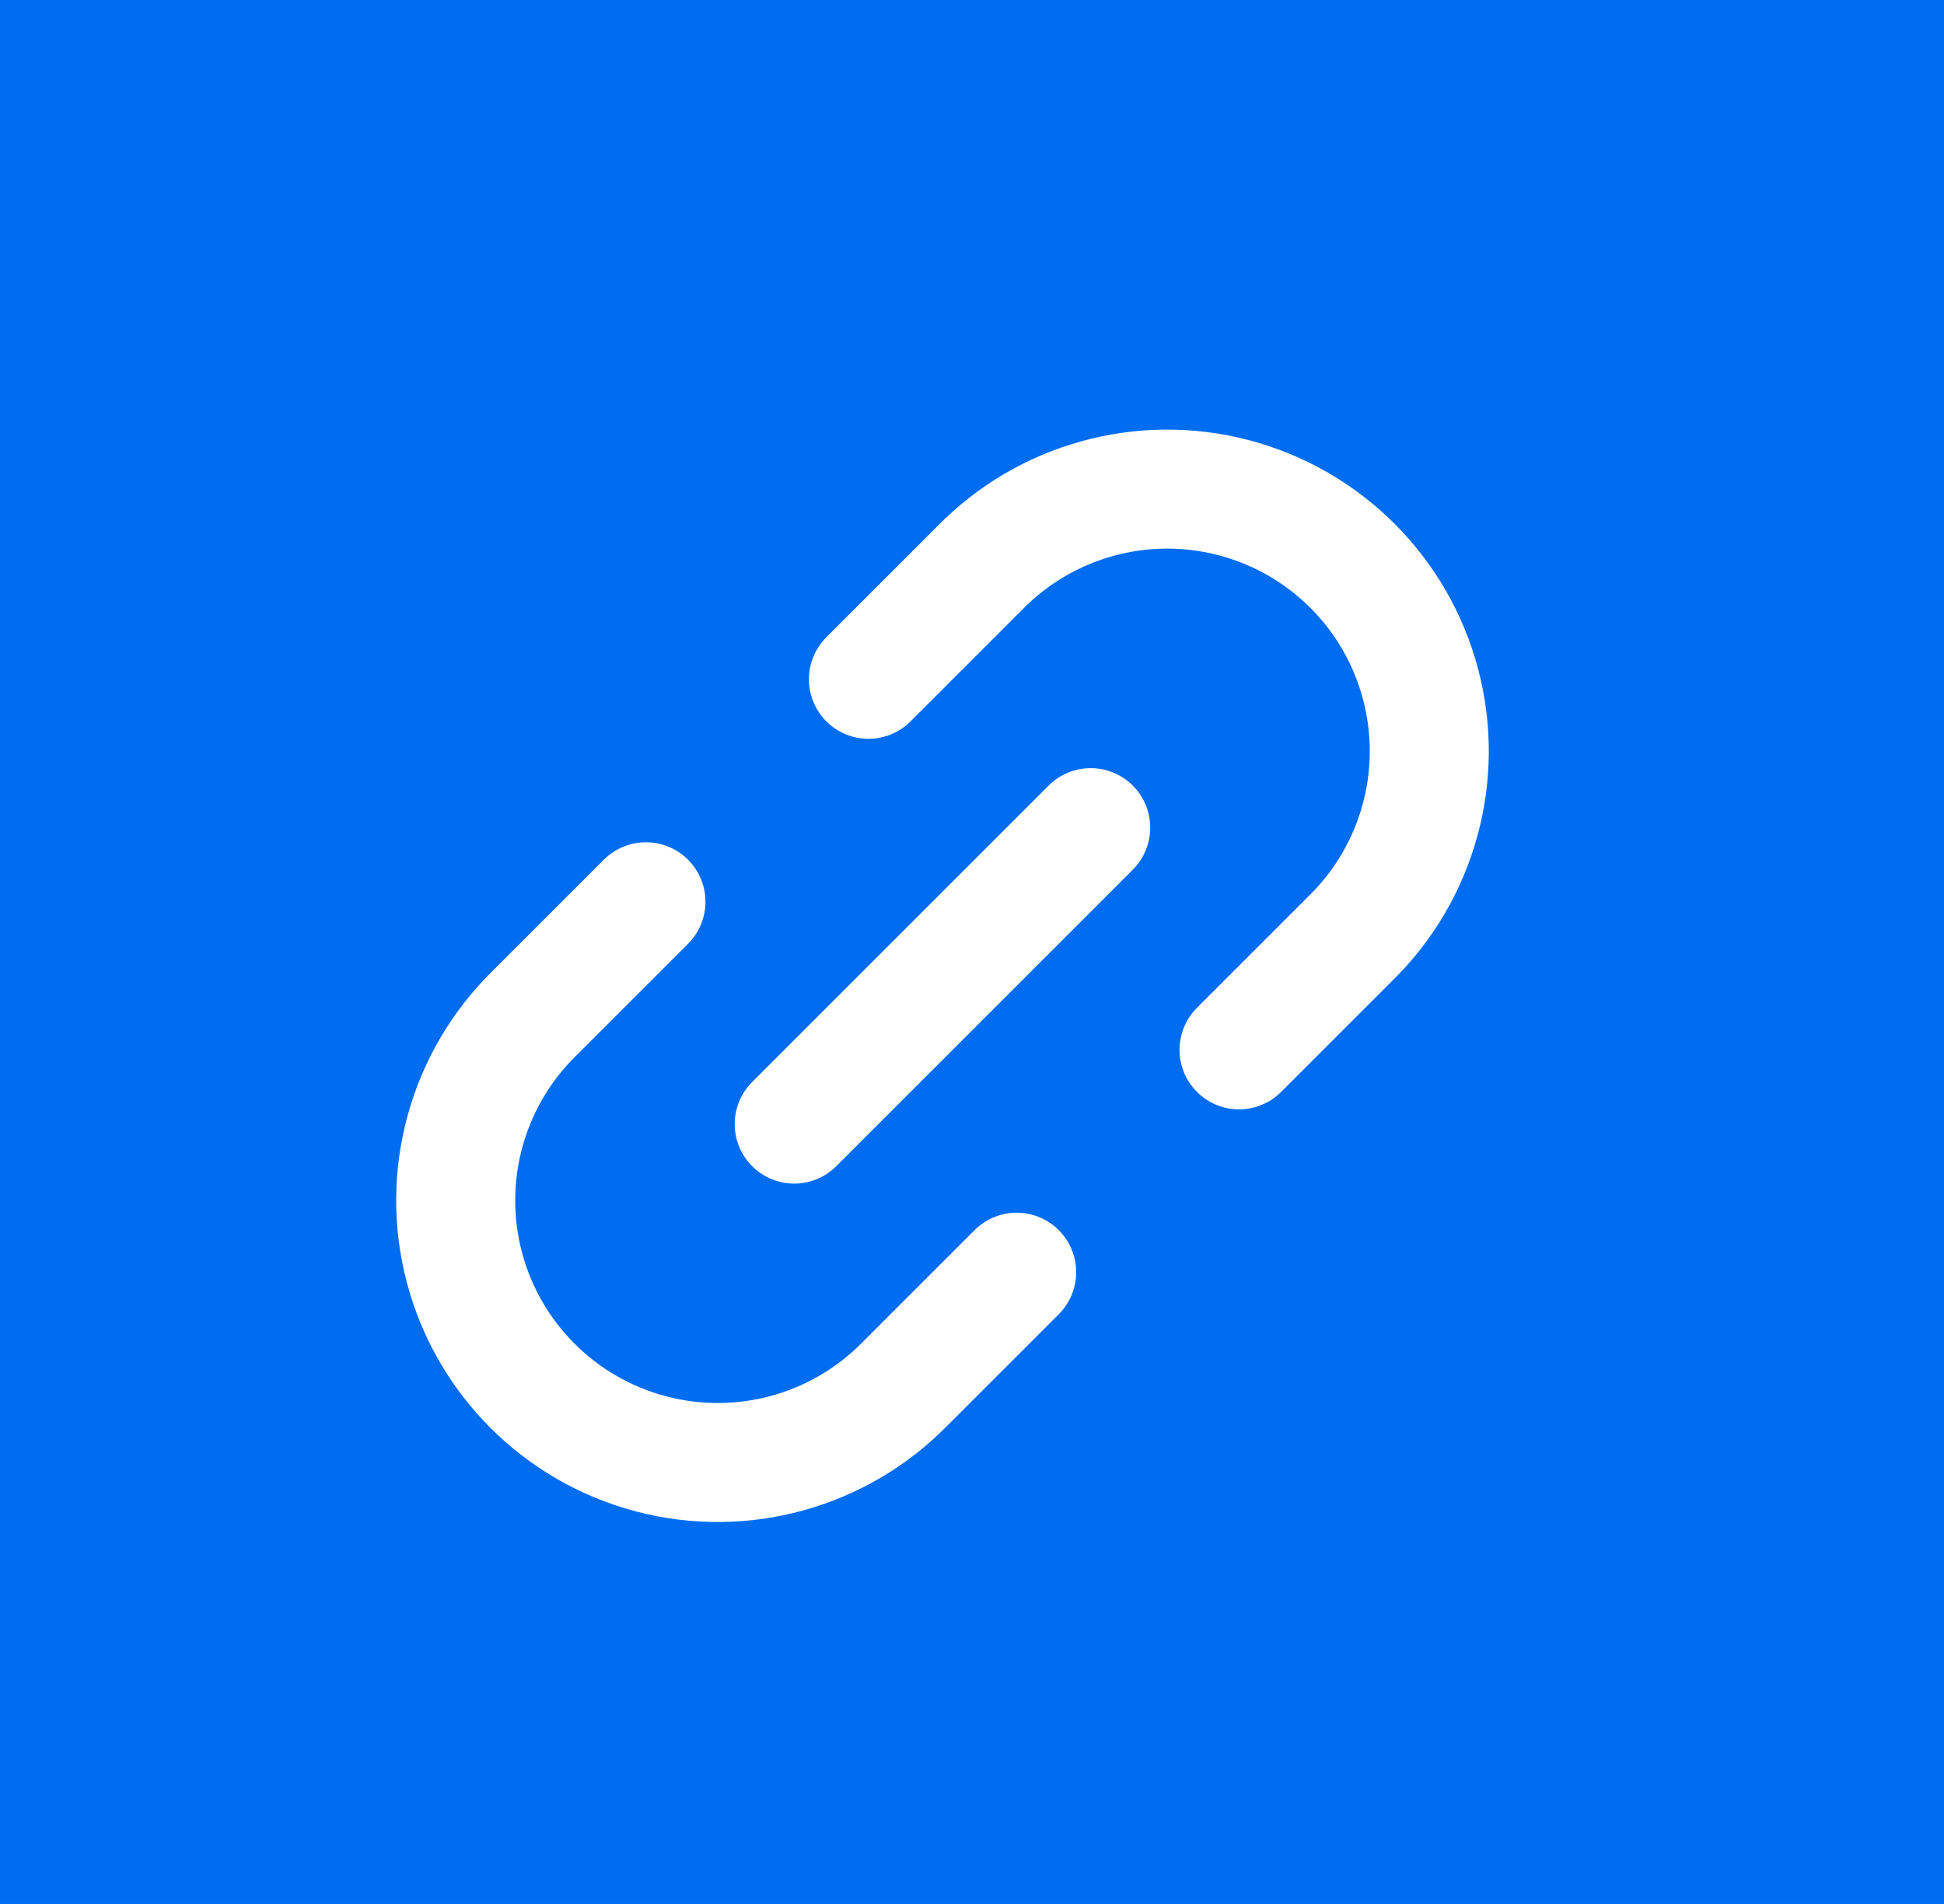
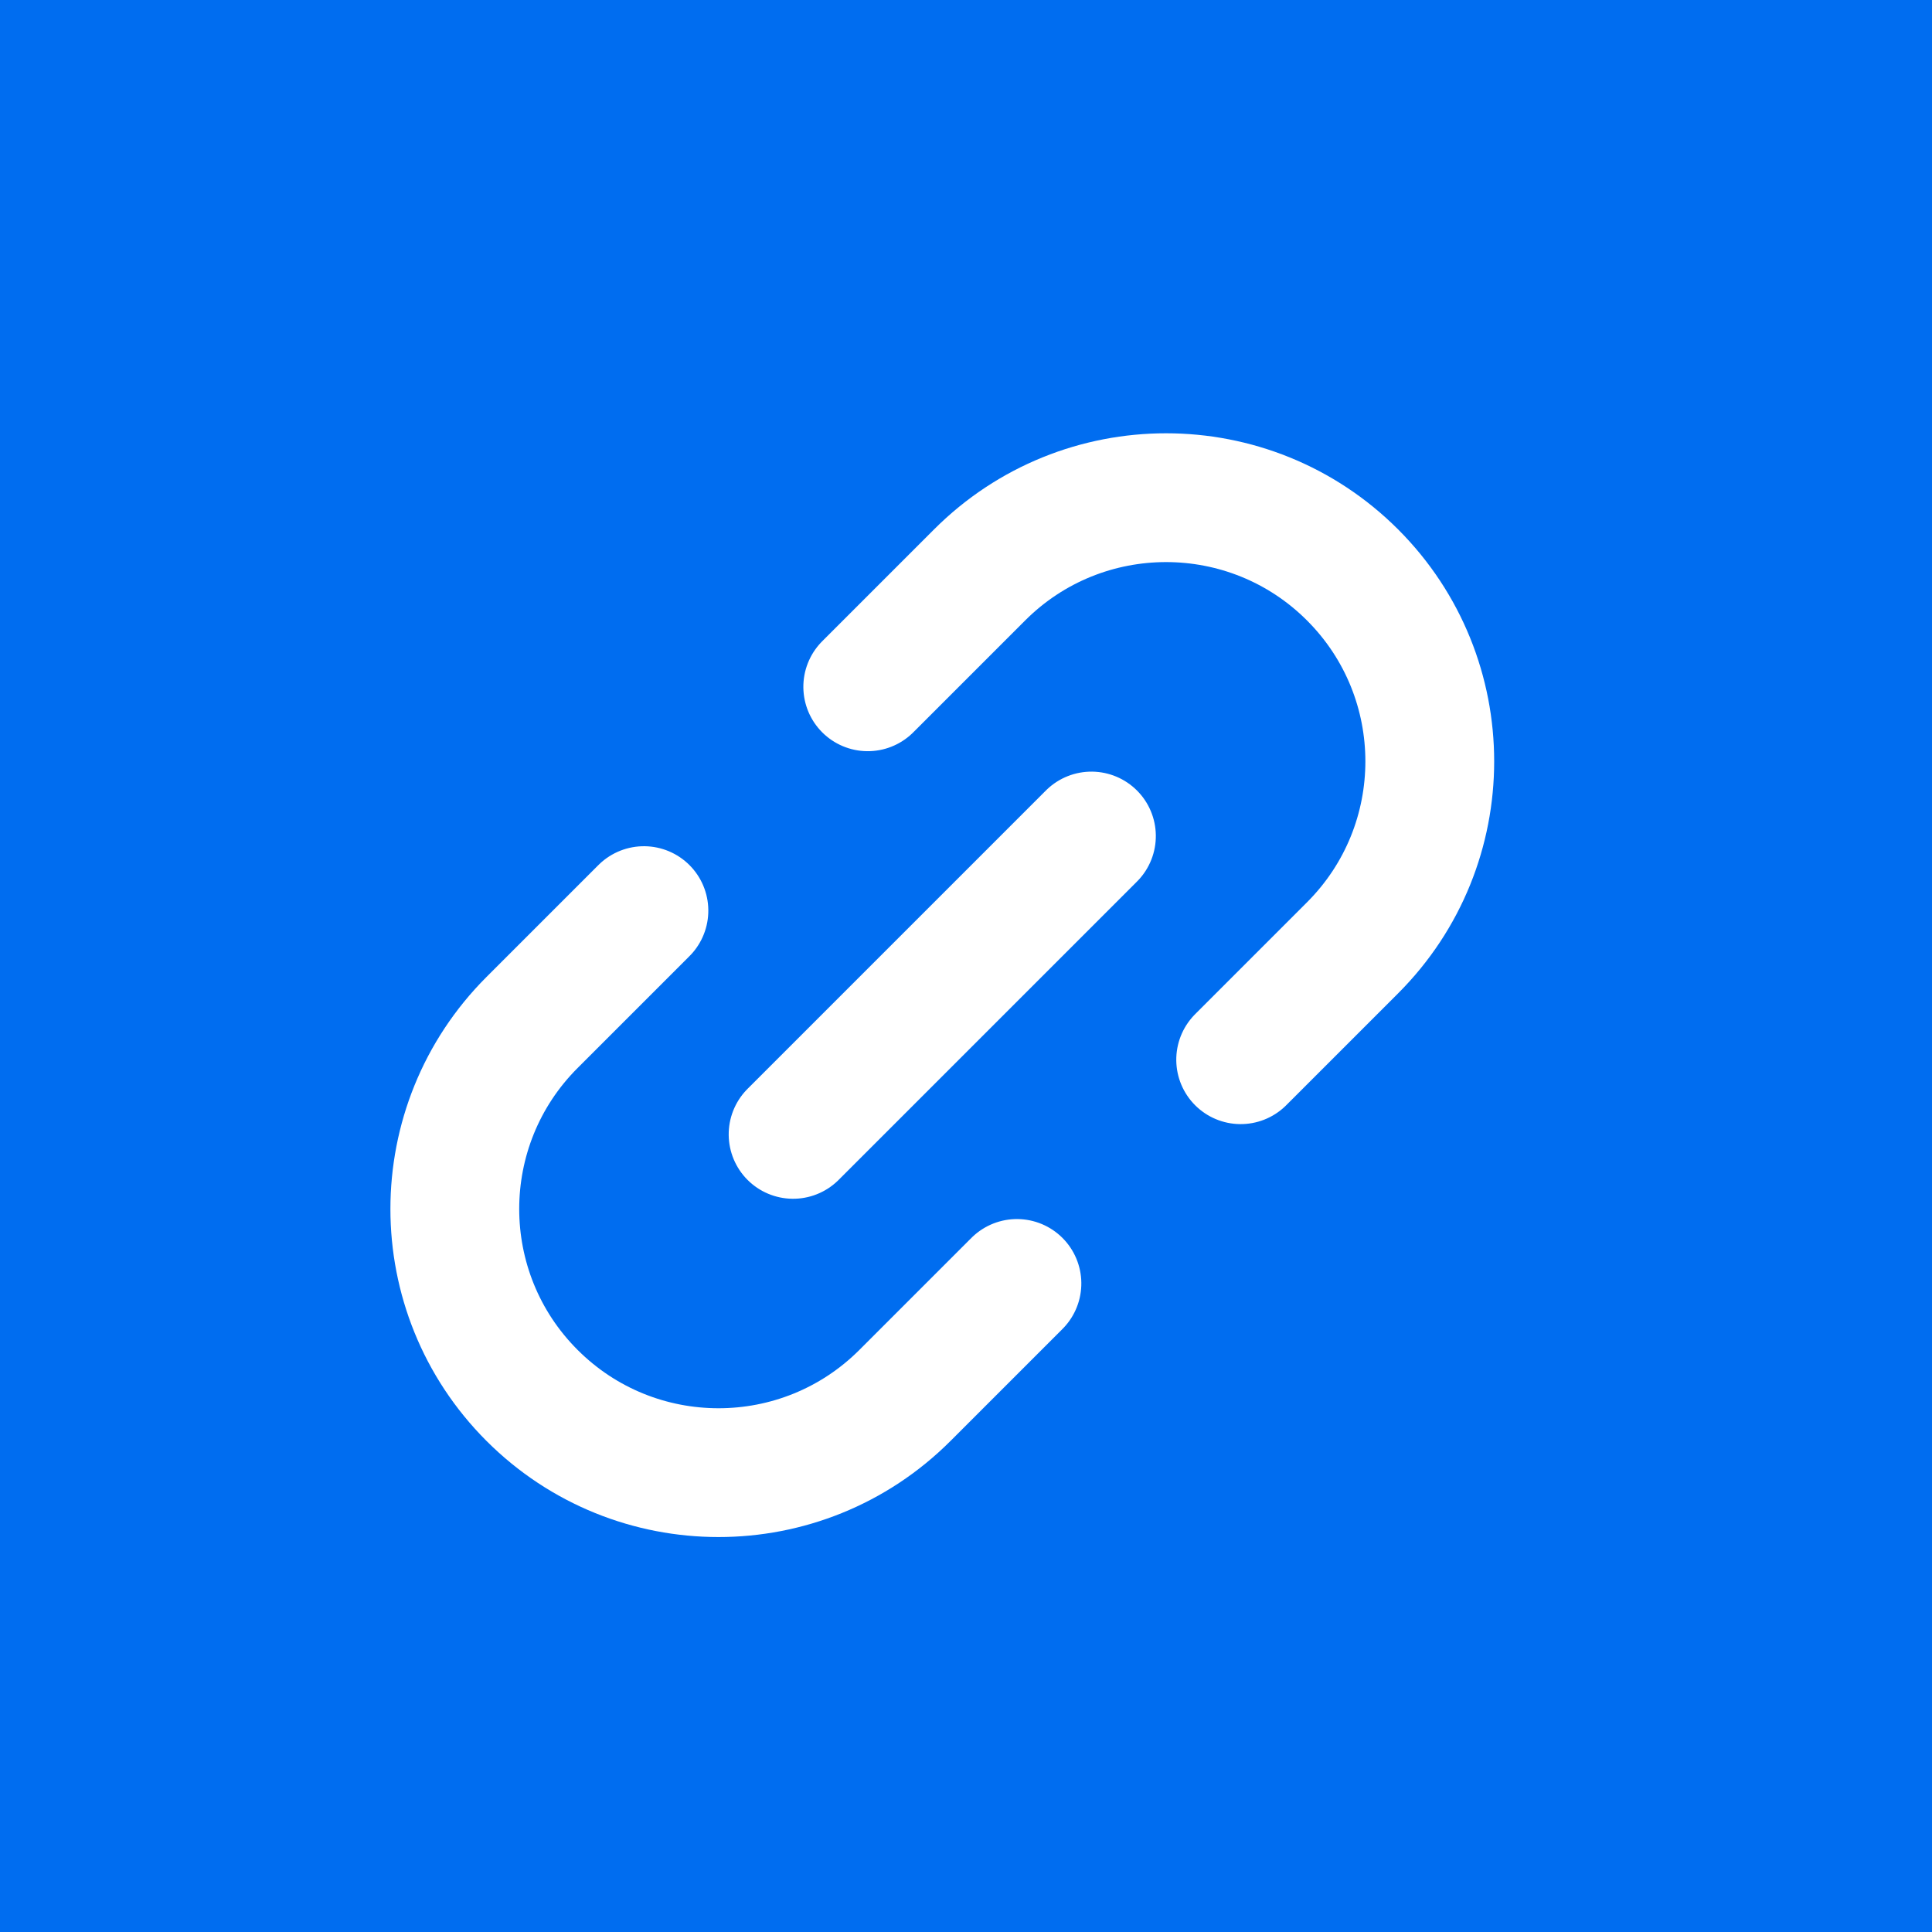
- <svg xmlns="http://www.w3.org/2000/svg" width="49" height="48" viewBox="0 0 49 48">
-   <g id="Grupo_91043" data-name="Grupo 91043" transform="translate(-74 -7.077)">
-     <rect id="Rectángulo_4788" data-name="Rectángulo 4788" width="49" height="48" transform="translate(74 7.077)" fill="#006df0" />
-     <g id="Icon_feather-link-2" data-name="Icon feather-link-2" transform="translate(82.808 37.284) rotate(-45)">
-       <path id="Trazado_1842" data-name="Trazado 1842" d="M18.5,0h3.963a6.606,6.606,0,1,1,0,13.211H18.5m-7.927,0H6.606A6.606,6.606,0,1,1,6.606,0h3.963" transform="translate(0)" fill="none" stroke="#fff" stroke-linecap="round" stroke-linejoin="round" stroke-width="3" />
-       <path id="Trazado_1843" data-name="Trazado 1843" d="M0,0H10.569" transform="translate(9.248 6.606)" fill="none" stroke="#fff" stroke-linecap="round" stroke-linejoin="round" stroke-width="3" />
+ <svg xmlns="http://www.w3.org/2000/svg" width="45" height="45" viewBox="0 0 45 45">
+   <g transform="translate(-219 -2139)">
+     <rect width="45" height="45" transform="translate(219 2139)" fill="#006df0" />
+     <g transform="translate(218.564 2160.795) rotate(-45)">
+       <path d="M18.7,10.5h3.685a6.142,6.142,0,1,1,0,12.284H18.7m-7.37,0H7.642a6.142,6.142,0,1,1,0-12.284h3.685" transform="translate(0)" fill="none" stroke="#fff" stroke-linecap="round" stroke-linejoin="round" stroke-width="3" />
+       <path d="M12,18h9.827" transform="translate(-1.901 -1.358)" fill="none" stroke="#fff" stroke-linecap="round" stroke-linejoin="round" stroke-width="3" />
    </g>
  </g>
</svg>
